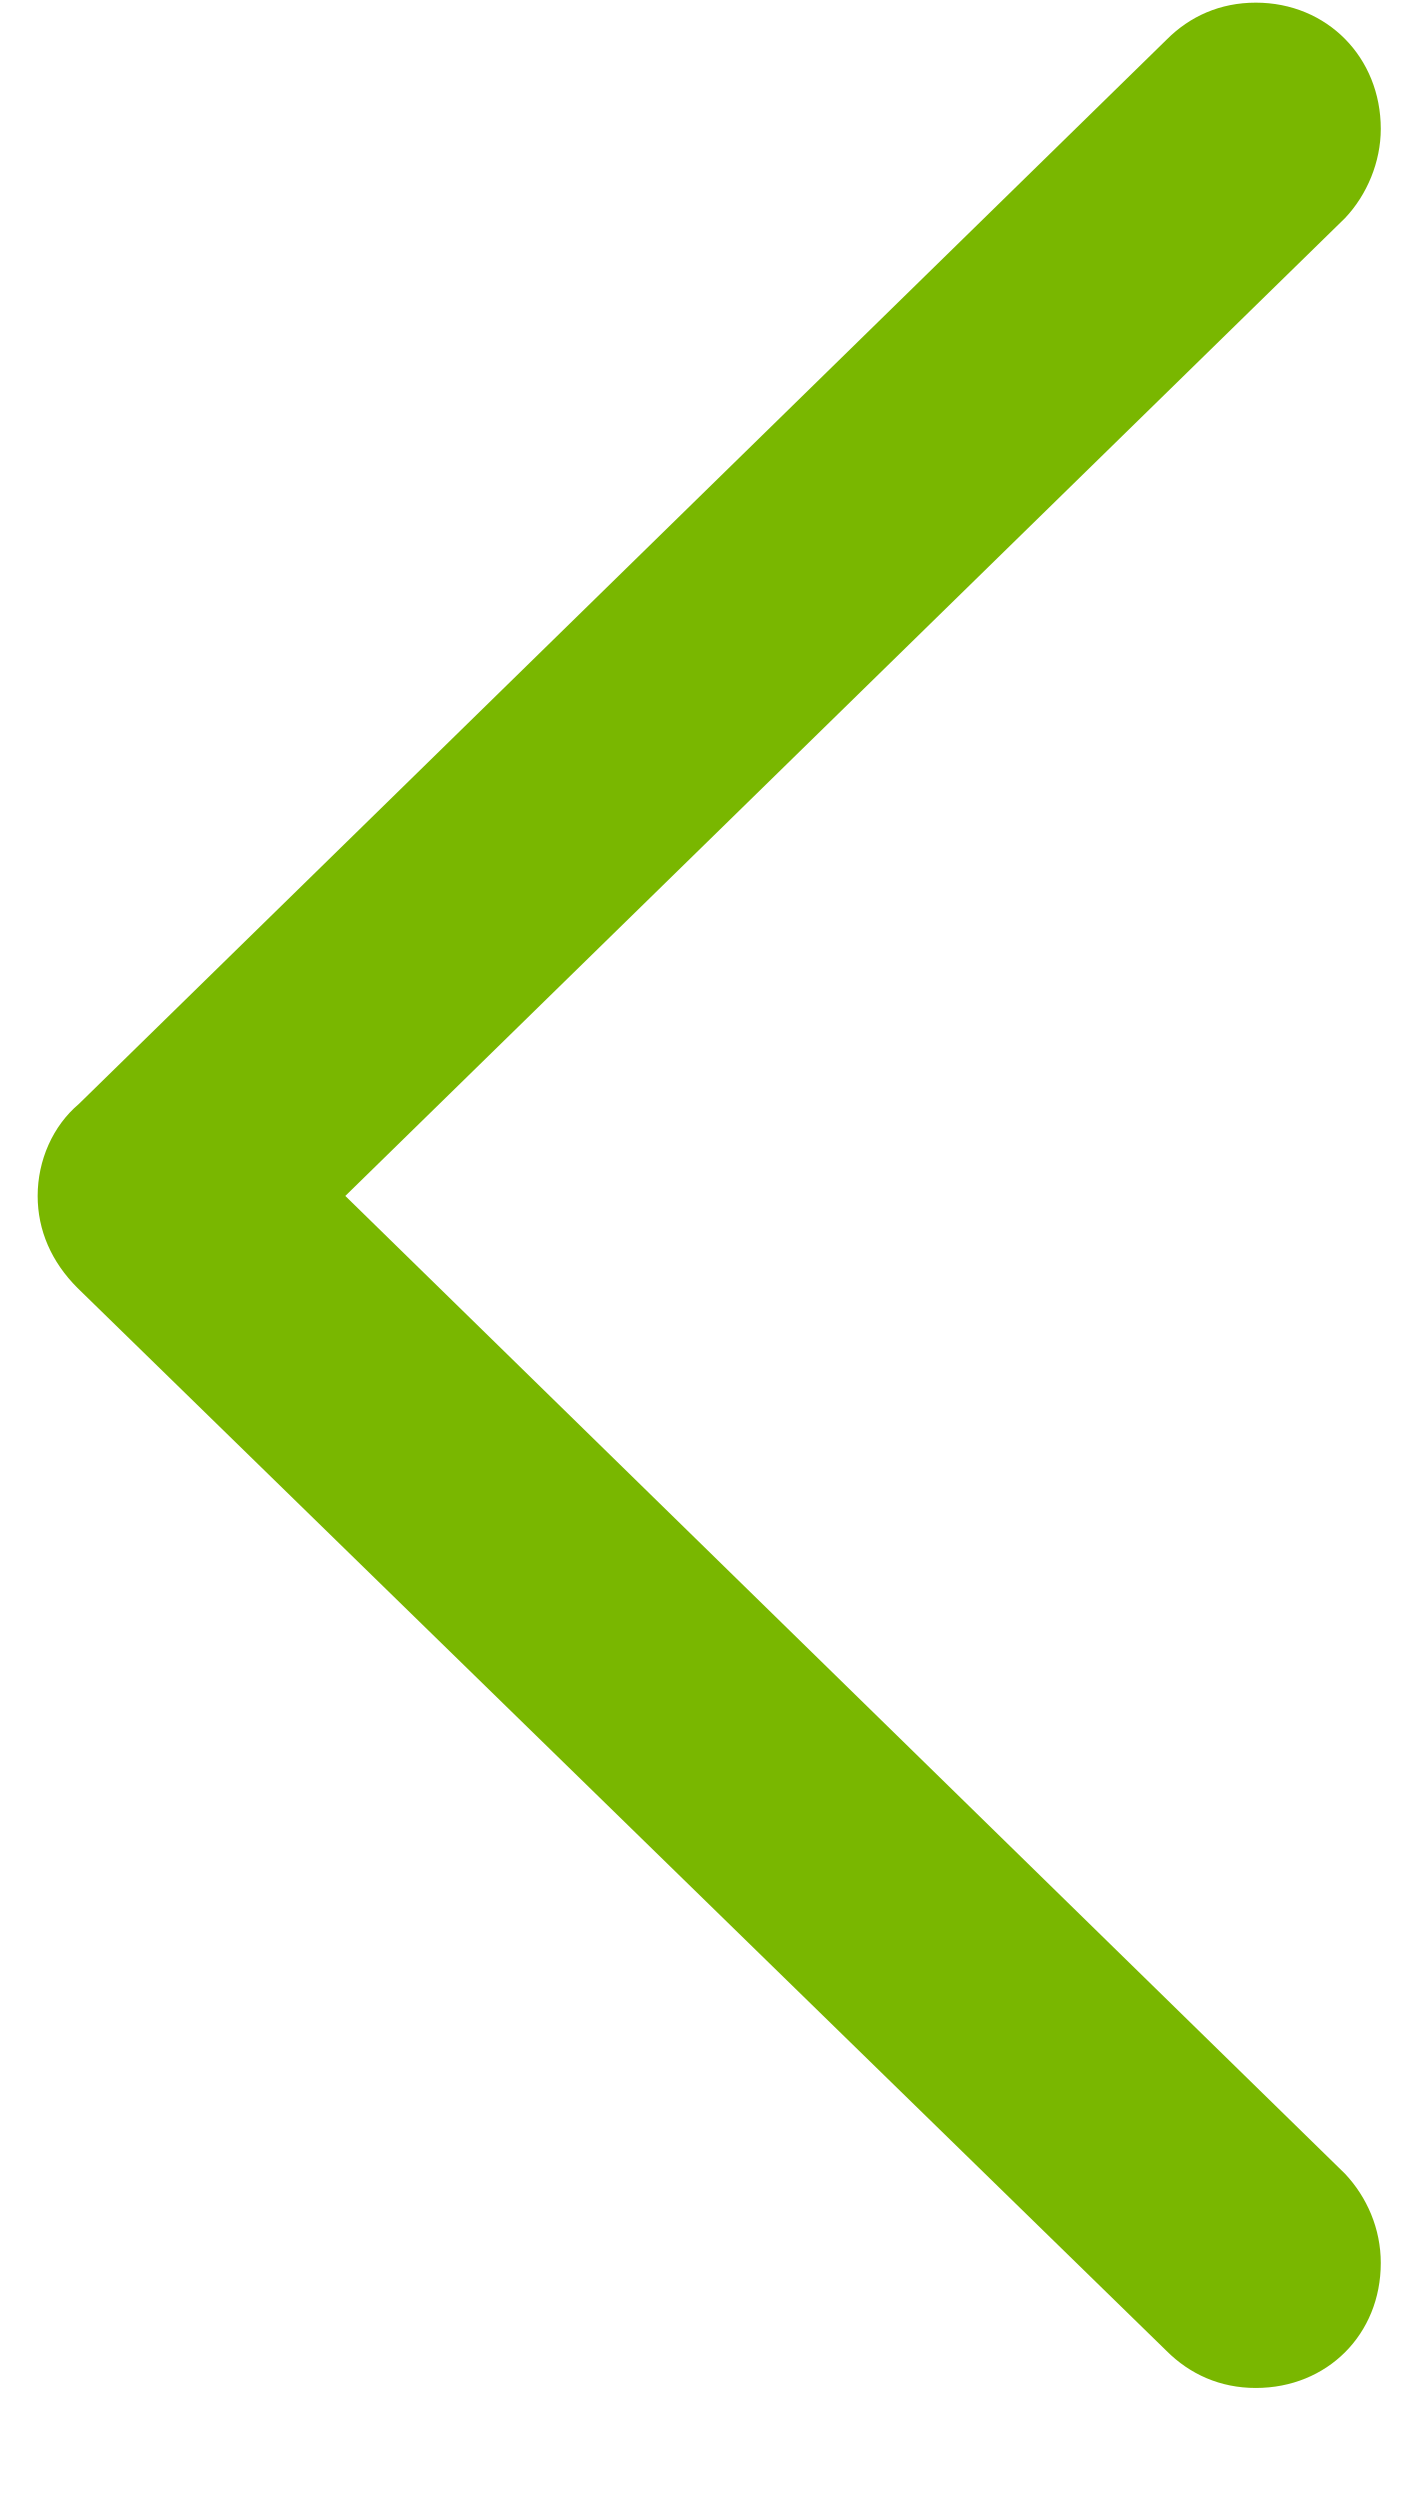
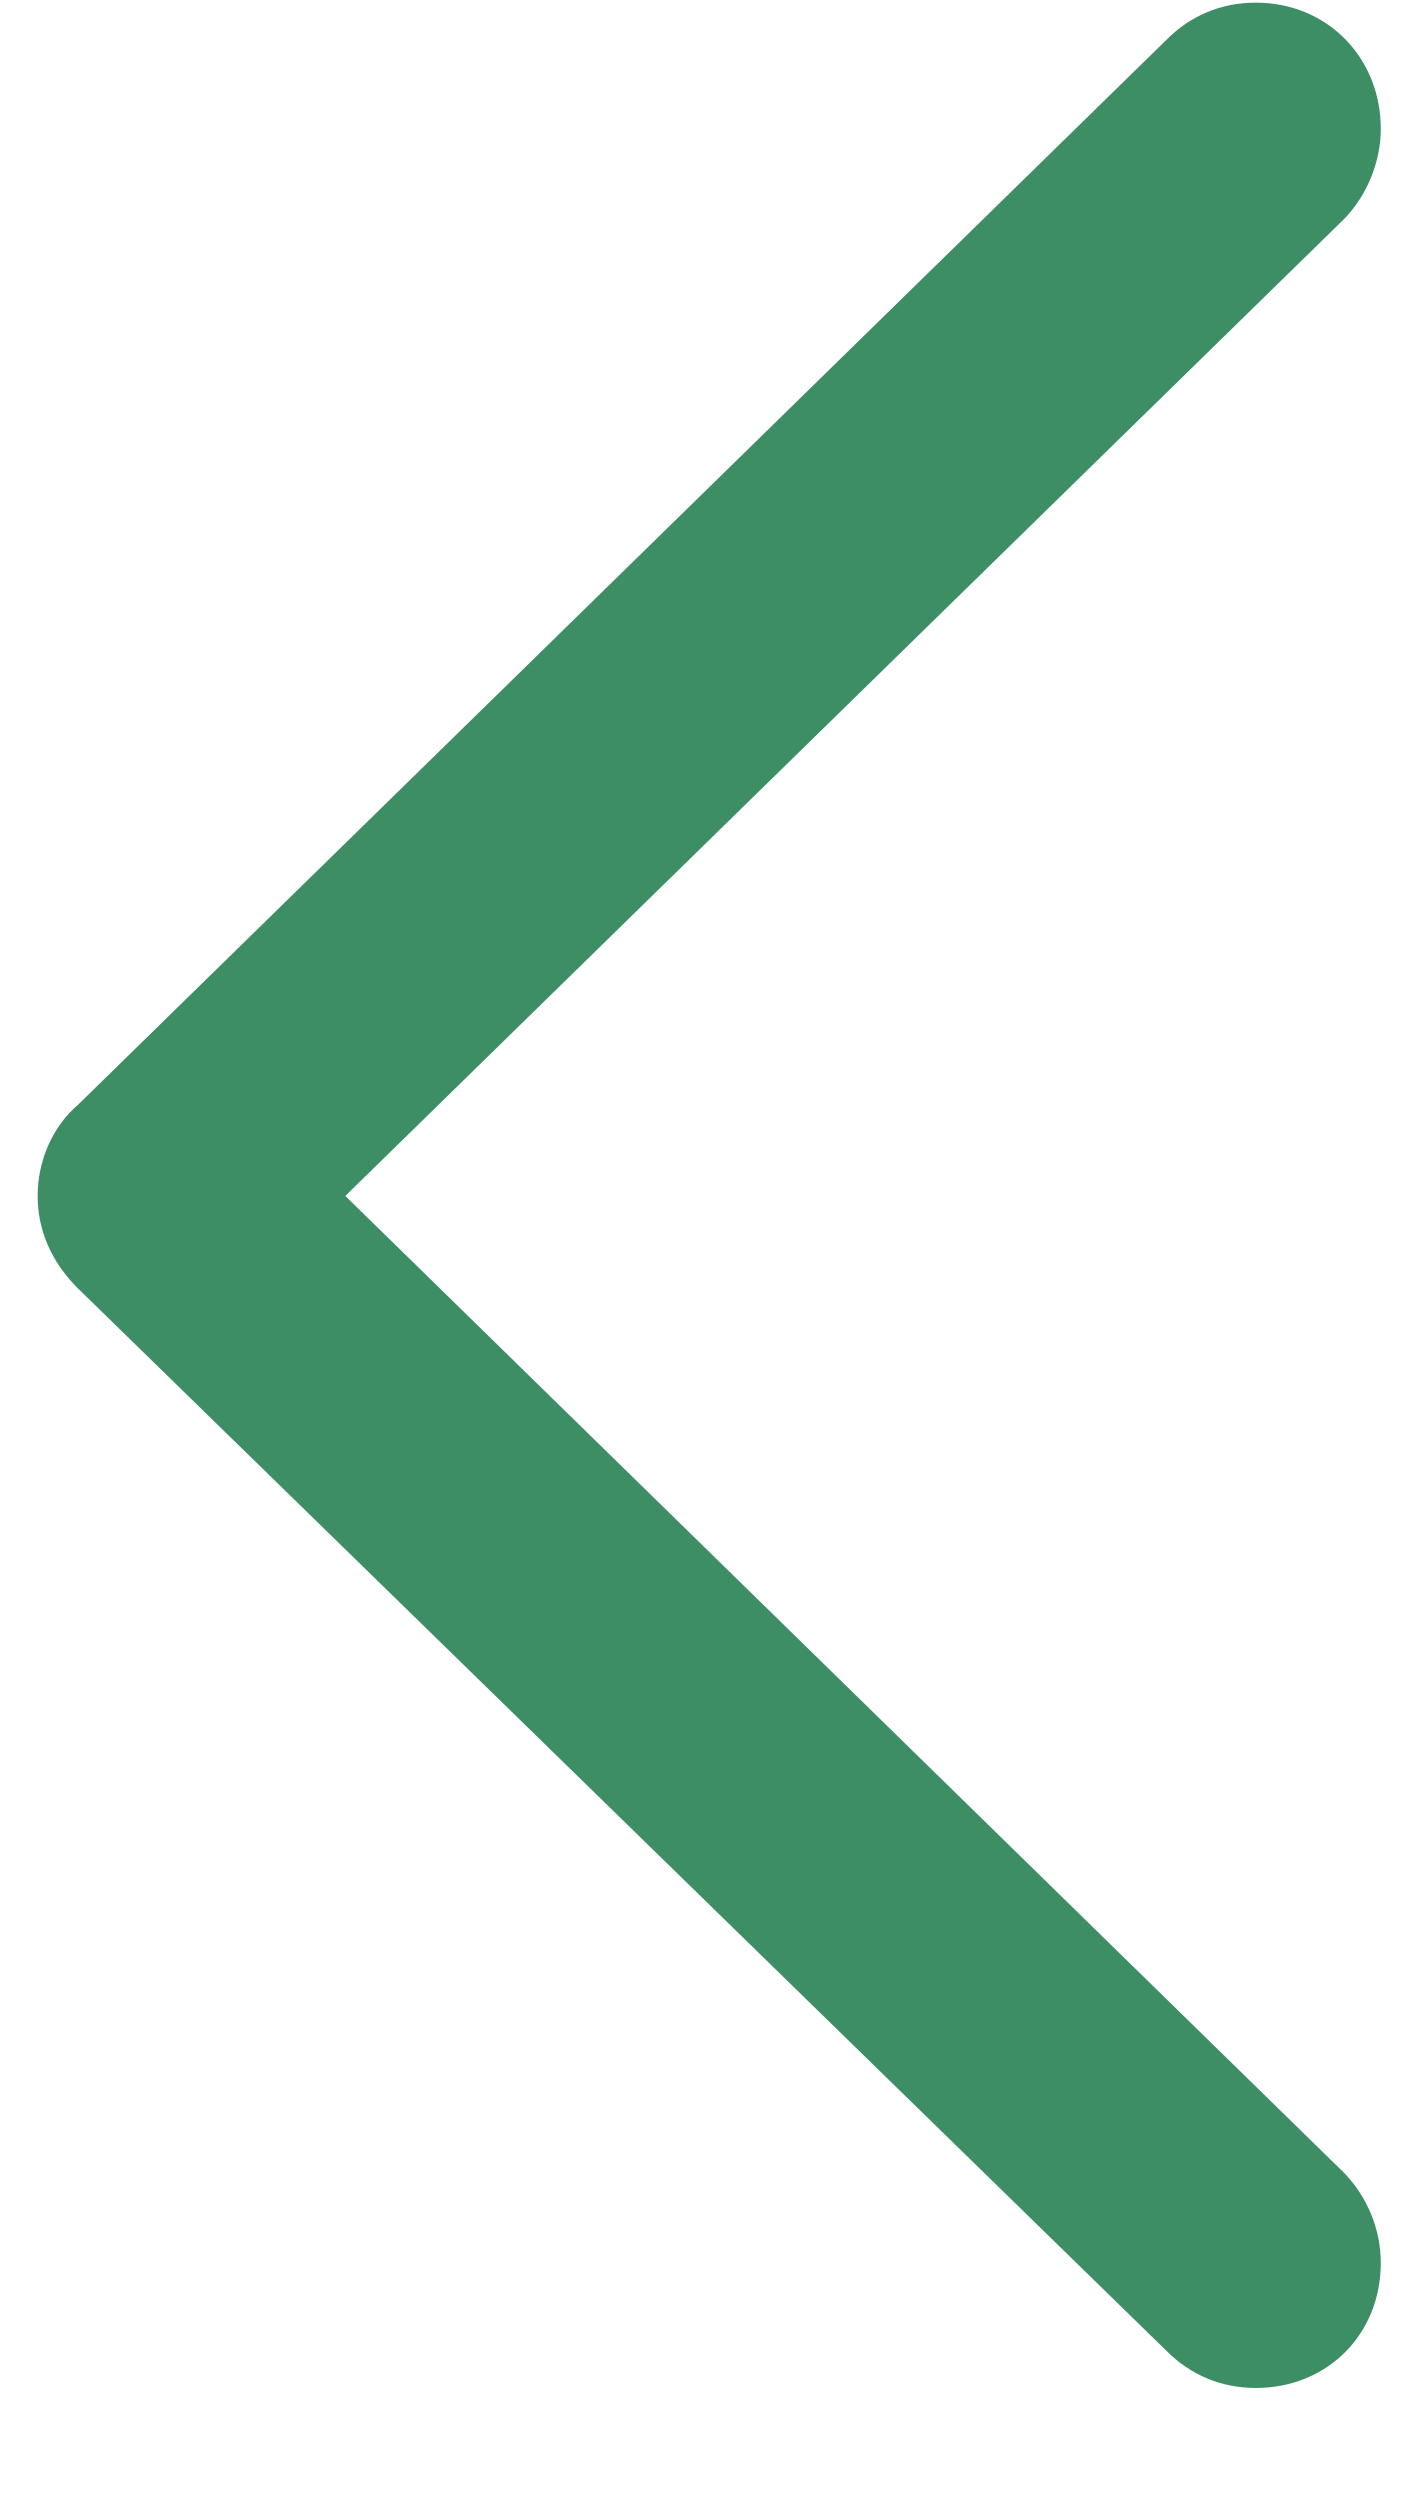
<svg xmlns="http://www.w3.org/2000/svg" width="9" height="16" viewBox="0 0 9 16" fill="none">
-   <path d="M7.466 15.046C7.615 15.195 7.809 15.283 8.037 15.283C8.494 15.283 8.837 14.94 8.837 14.483C8.837 14.264 8.749 14.062 8.608 13.912L2.21 7.654L8.608 1.396C8.749 1.247 8.837 1.036 8.837 0.825C8.837 0.368 8.494 0.017 8.037 0.017C7.809 0.017 7.615 0.104 7.466 0.254L0.505 7.065C0.338 7.206 0.241 7.426 0.241 7.654C0.241 7.874 0.329 8.076 0.496 8.243L7.466 15.046Z" fill="#79B700" />
+   <path d="M7.466 15.046C7.615 15.195 7.809 15.283 8.037 15.283C8.494 15.283 8.837 14.94 8.837 14.483C8.837 14.264 8.749 14.062 8.608 13.912L2.21 7.654L8.608 1.396C8.749 1.247 8.837 1.036 8.837 0.825C8.837 0.368 8.494 0.017 8.037 0.017C7.809 0.017 7.615 0.104 7.466 0.254L0.505 7.065C0.338 7.206 0.241 7.426 0.241 7.654C0.241 7.874 0.329 8.076 0.496 8.243L7.466 15.046Z" fill="#3D8E65" />
</svg>
